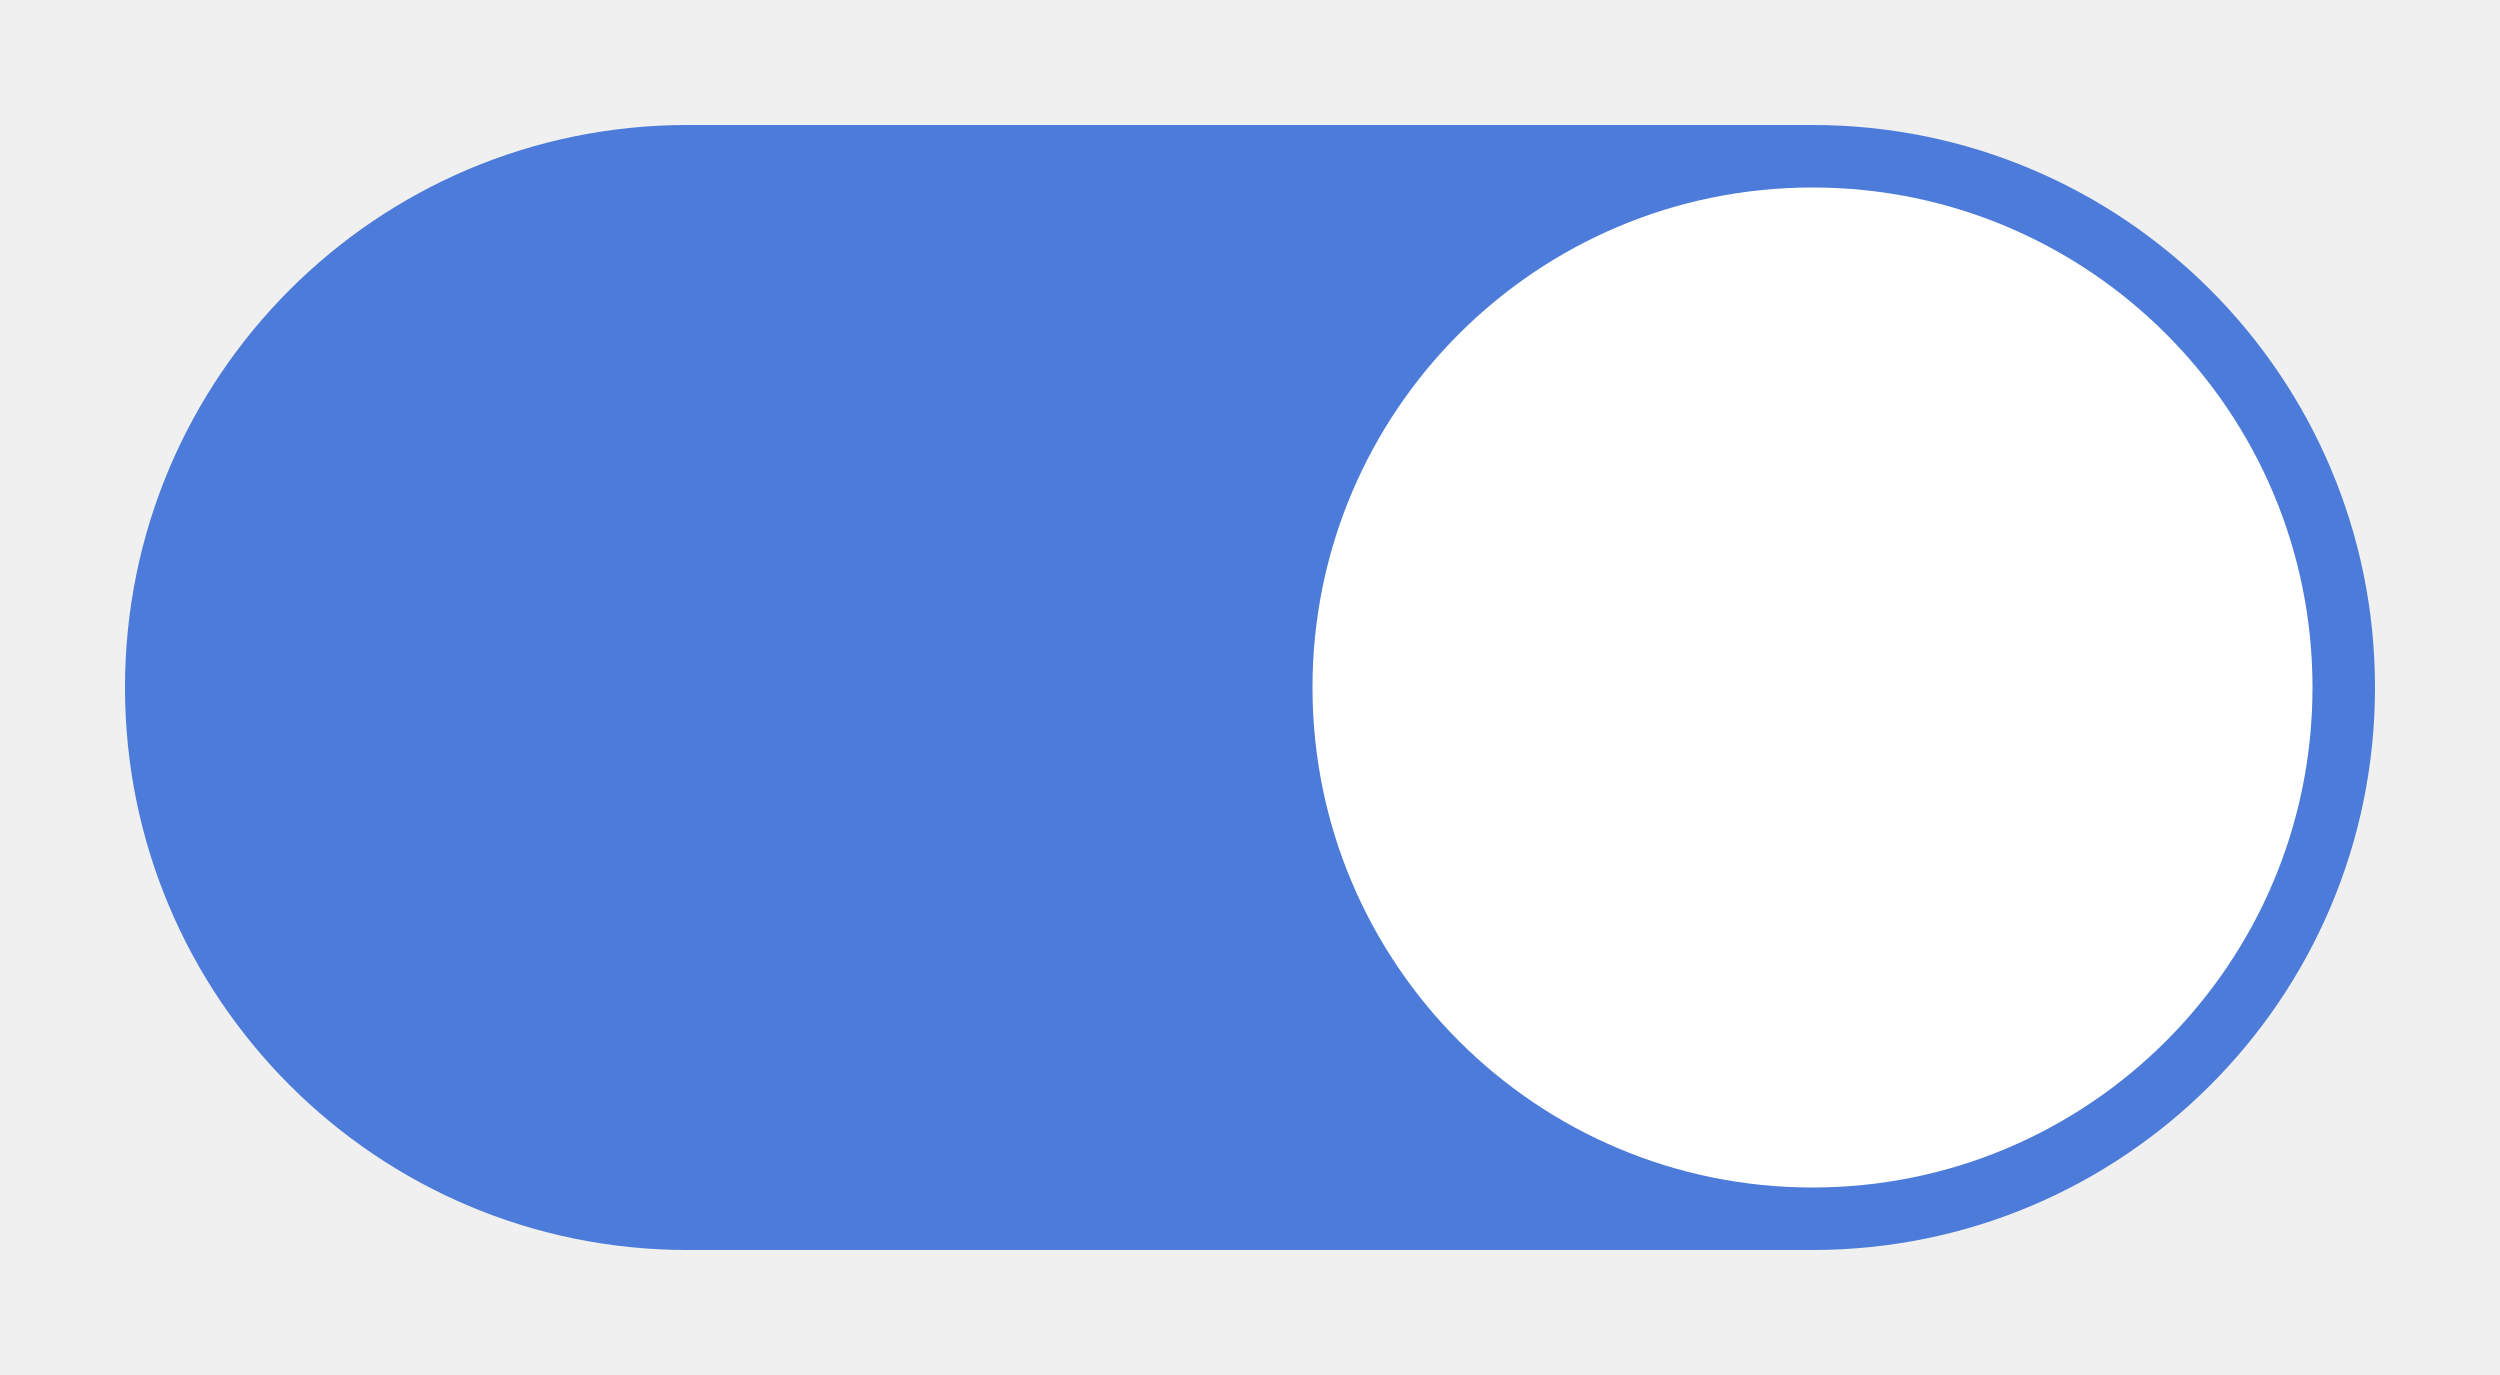
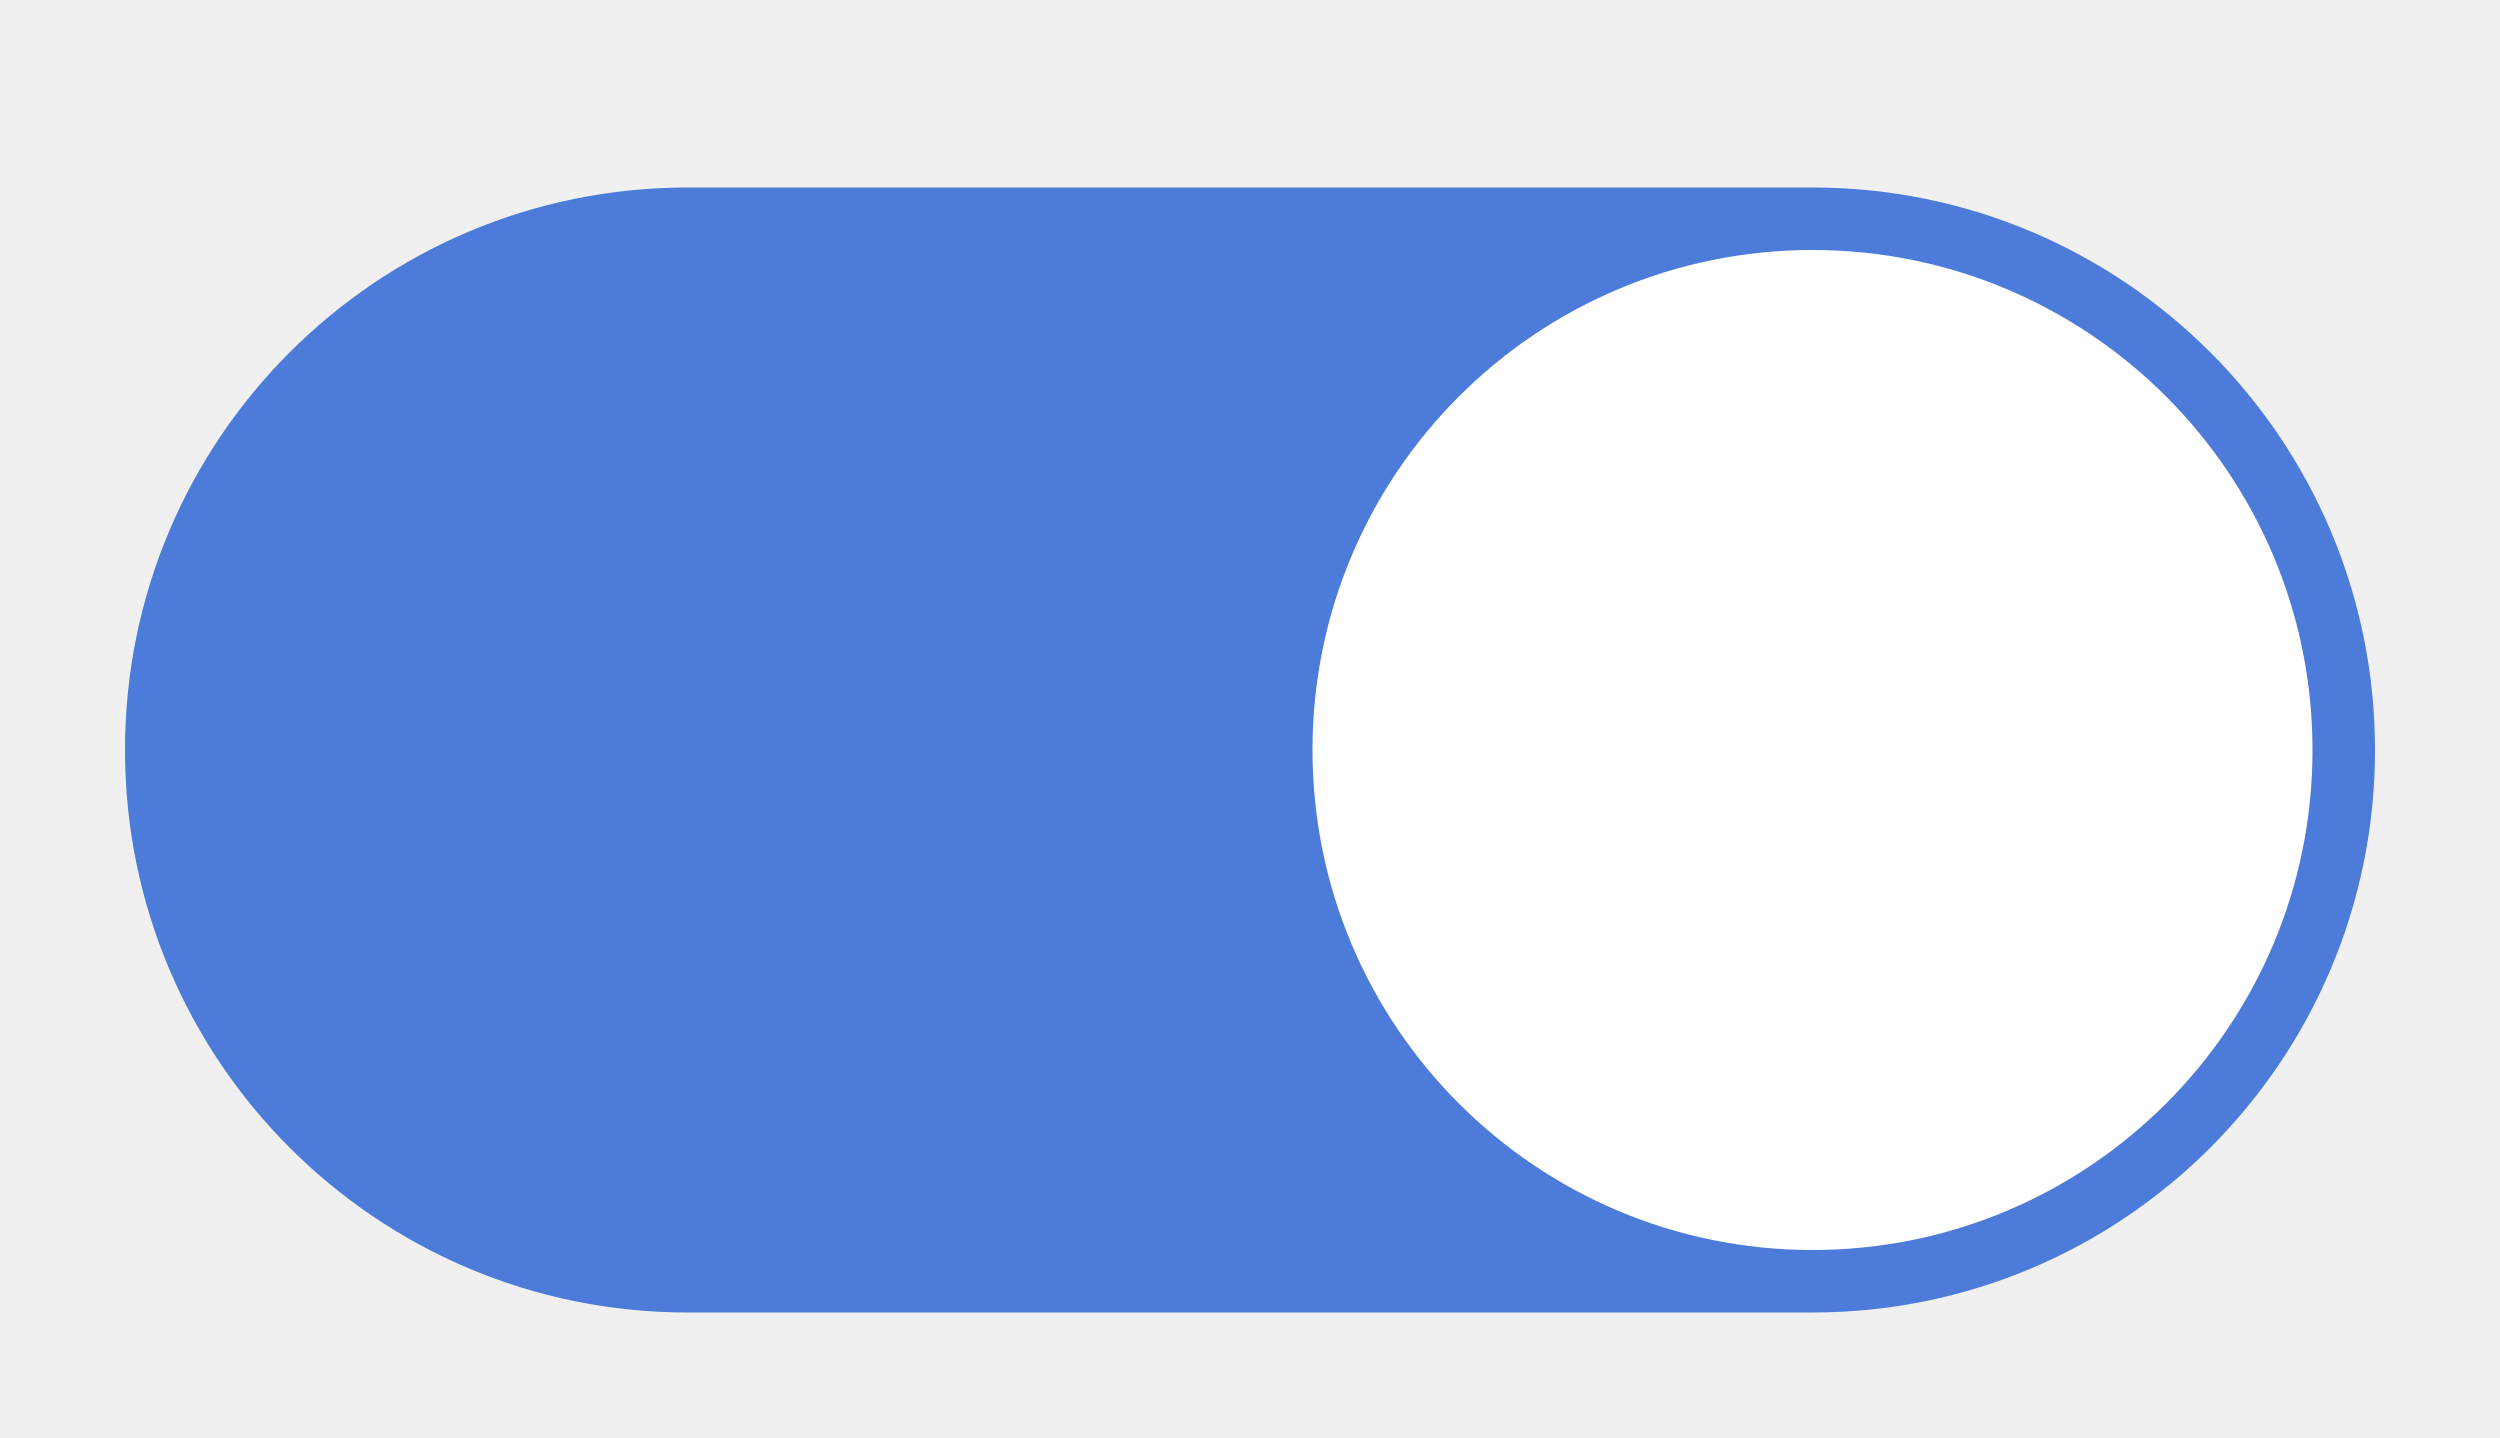
- <svg xmlns="http://www.w3.org/2000/svg" width="40" height="22" id="svg2" version="1.1" style="enable-background:new">
+ <svg xmlns="http://www.w3.org/2000/svg" width="40" height="23" id="svg2" version="1.1" style="enable-background:new">
  <defs id="defs4" />
-   <g id="layer1" transform="translate(-87.46875,-982.875)">
+   <g id="layer1" transform="translate(-87.46875,-981.875)">
    <path style="fill:#405fb0;fill-opacity:1;fill-rule:nonzero;stroke:#000000;stroke-width:0;stroke-linejoin:miter;stroke-miterlimit:4;stroke-opacity:0.314;stroke-dasharray:none" d="m 90.118,935.981 39.9,0 c 0.582,0 1.05,0.487 1.05,1.091 l 0,21.818 c 0,0.604 -0.468,1.091 -1.05,1.091 l -39.9,0 c -0.582,0 -1.05,-0.486 -1.05,-1.091 l 0,-21.818 c 0,-0.604 0.468,-1.091 1.05,-1.091 z" id="path7" />
  </g>
-   <g style="display:inline" transform="translate(-87.46875,-982.875)" id="g3962">
+   <g style="display:inline" transform="translate(-87.46875,-981.875)" id="g3962">
    <path style="fill:#6282d7;fill-opacity:1;fill-rule:nonzero;stroke:#000000;stroke-width:0;stroke-linejoin:miter;stroke-miterlimit:4;stroke-opacity:0.314;stroke-dasharray:none" d="m 91.214,936.931 38,0 c 0.554,0 1,0.446 1,1 l 0,20 c 0,0.554 -0.446,1 -1,1 l -38,0 c -0.554,0 -1,-0.446 -1,-1 l 0,-20 c 0,-0.554 0.446,-1 1,-1 z" id="path3965" />
  </g>
-   <rect style="fill:#4c7bd9;fill-opacity:1;fill-rule:nonzero;stroke:none" id="rect3758" width="36" height="18" x="2" y="2" rx="9" ry="9" />
-   <g transform="translate(8.597897,-16.06495)" style="font-size:18px;font-style:normal;font-variant:normal;font-weight:bold;font-stretch:normal;line-height:125%;letter-spacing:0px;word-spacing:0px;fill:#ffffff;fill-opacity:1;stroke:none;font-family:Consolas;-inkscape-font-specification:Sans Bold" id="flowRoot3760">
+   <rect style="fill:#4c7bd9;fill-opacity:1;fill-rule:nonzero;stroke:none" id="rect3758" width="36" height="18" x="2" y="3" rx="9" ry="9" />
+   <g transform="translate(8.597897,-15.06495)" style="font-size:18px;font-style:normal;font-variant:normal;font-weight:bold;font-stretch:normal;line-height:125%;letter-spacing:0px;word-spacing:0px;fill:#ffffff;fill-opacity:1;stroke:none;font-family:Consolas;-inkscape-font-specification:Sans Bold" id="flowRoot3760">
    <path d="m 12.257,9.22 c -8e-6,0.811 -0.096,1.511 -0.287,2.099 -0.187,0.588 -0.447,1.071 -0.779,1.449 -0.328,0.378 -0.716,0.659 -1.162,0.841 -0.442,0.182 -0.916,0.273 -1.422,0.273 -1.176,0 -2.06,-0.39 -2.652,-1.169 C 5.362,11.929 5.065,10.792 5.065,9.302 5.065,8.491 5.159,7.791 5.346,7.203 5.537,6.616 5.797,6.132 6.125,5.754 6.458,5.376 6.845,5.096 7.287,4.913 7.734,4.731 8.21,4.64 8.716,4.64 c 1.176,9e-6 2.06,0.39 2.652,1.169 0.592,0.779 0.889,1.916 0.889,3.411 m -1.777,0.082 C 10.479,8.245 10.338,7.456 10.056,6.937 9.773,6.417 9.308,6.157 8.661,6.157 8.338,6.157 8.062,6.226 7.834,6.363 7.606,6.495 7.417,6.691 7.267,6.95 7.121,7.21 7.014,7.532 6.945,7.914 6.877,8.293 6.843,8.728 6.843,9.22 c -2e-6,1.057 0.141,1.846 0.424,2.365 0.287,0.52 0.752,0.779 1.395,0.779 0.324,2e-6 0.599,-0.066 0.827,-0.198 0.232,-0.137 0.422,-0.335 0.567,-0.595 0.146,-0.26 0.253,-0.579 0.321,-0.957 0.068,-0.383 0.103,-0.82 0.103,-1.312" style="font-size:14px;fill:#ffffff;fill-opacity:1" id="path3778" />
    <path d="m 17.582,13.725 -2.393,-5.332 -0.492,-1.148 0,3.705 0,2.775 -1.531,0 0,-8.935 2.064,0 2.44,5.366 0.431,1.046 0,-3.944 0,-2.468 1.531,0 0,8.935 -2.051,0" style="font-size:14px;fill:#ffffff;fill-opacity:1" id="path3780" />
  </g>
-   <path style="fill:#ffffff;fill-opacity:1;fill-rule:nonzero;stroke:none" id="path3782" d="m 40,10 a 7,8.389 0 1 1 -14,0 7,8.389 0 1 1 14,0 z" transform="matrix(1.142857,0,0,0.9536343,-8.714285,1.463657)" />
+   <path style="fill:#ffffff;fill-opacity:1;fill-rule:nonzero;stroke:none" id="path3782" d="m 40,10 a 7,8.389 0 1 1 -14,0 7,8.389 0 1 1 14,0 z" transform="matrix(1.142857,0,0,0.9536343,-8.714285,2.463657)" />
</svg>
